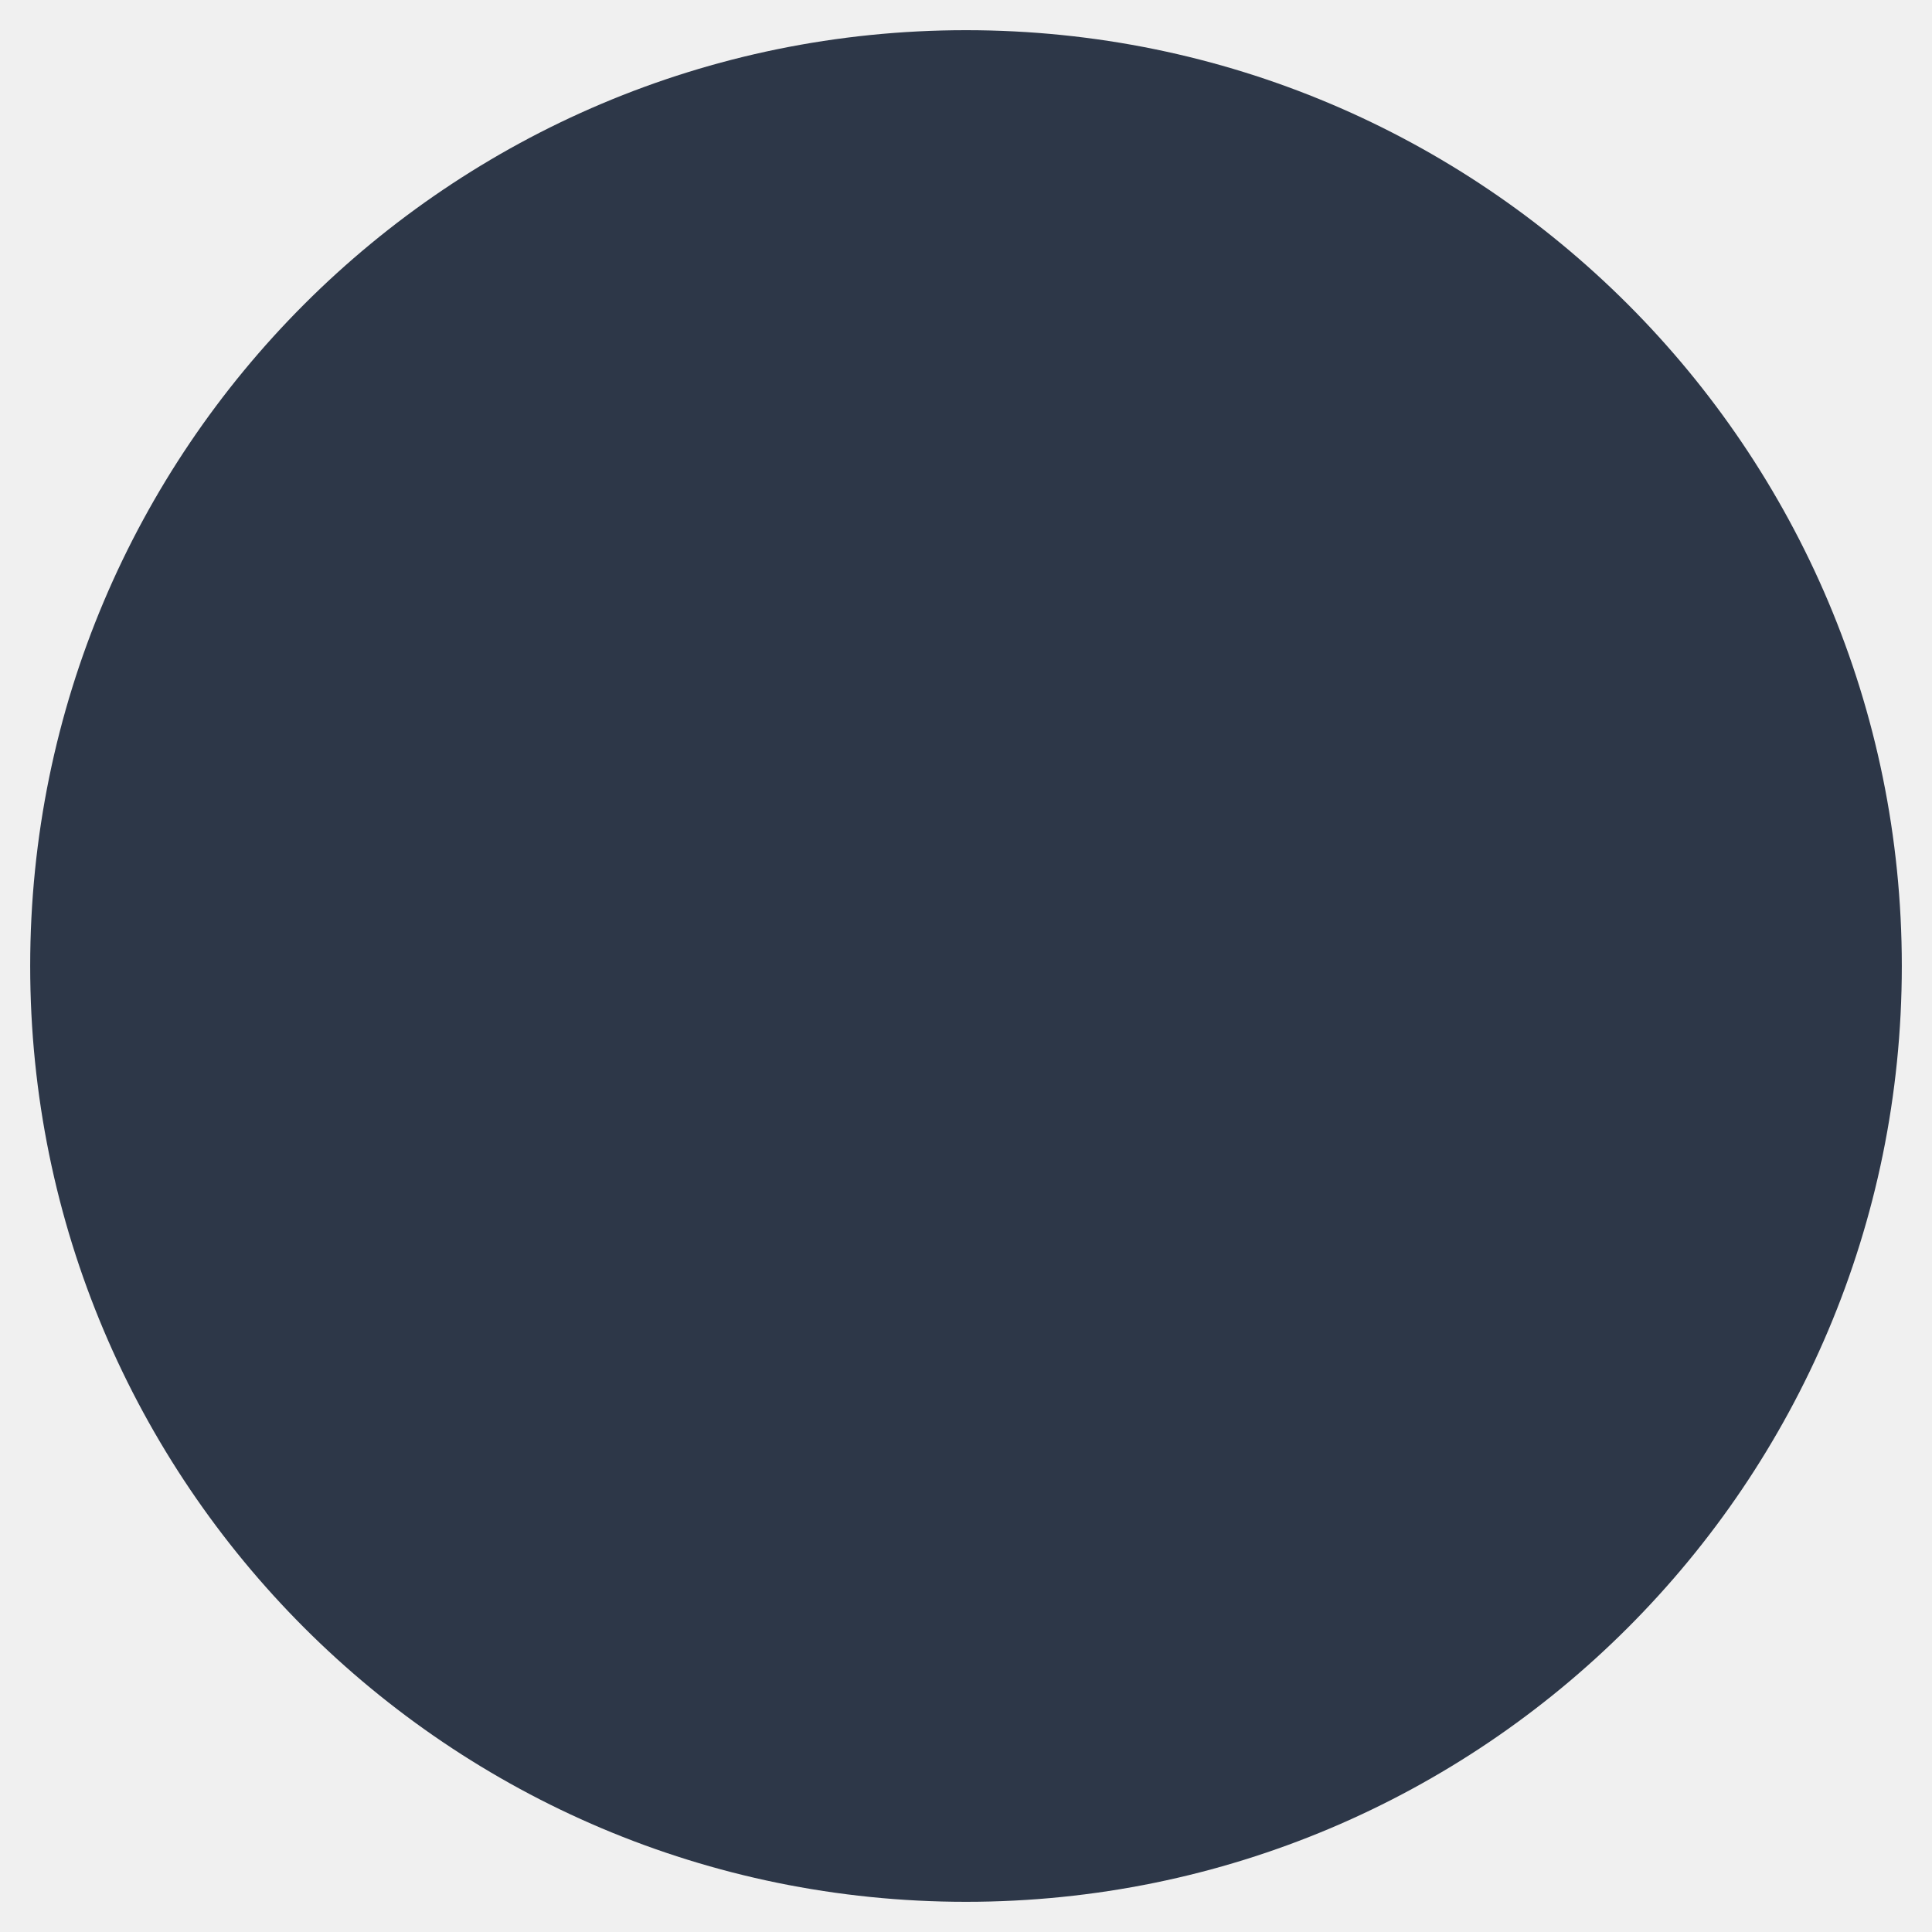
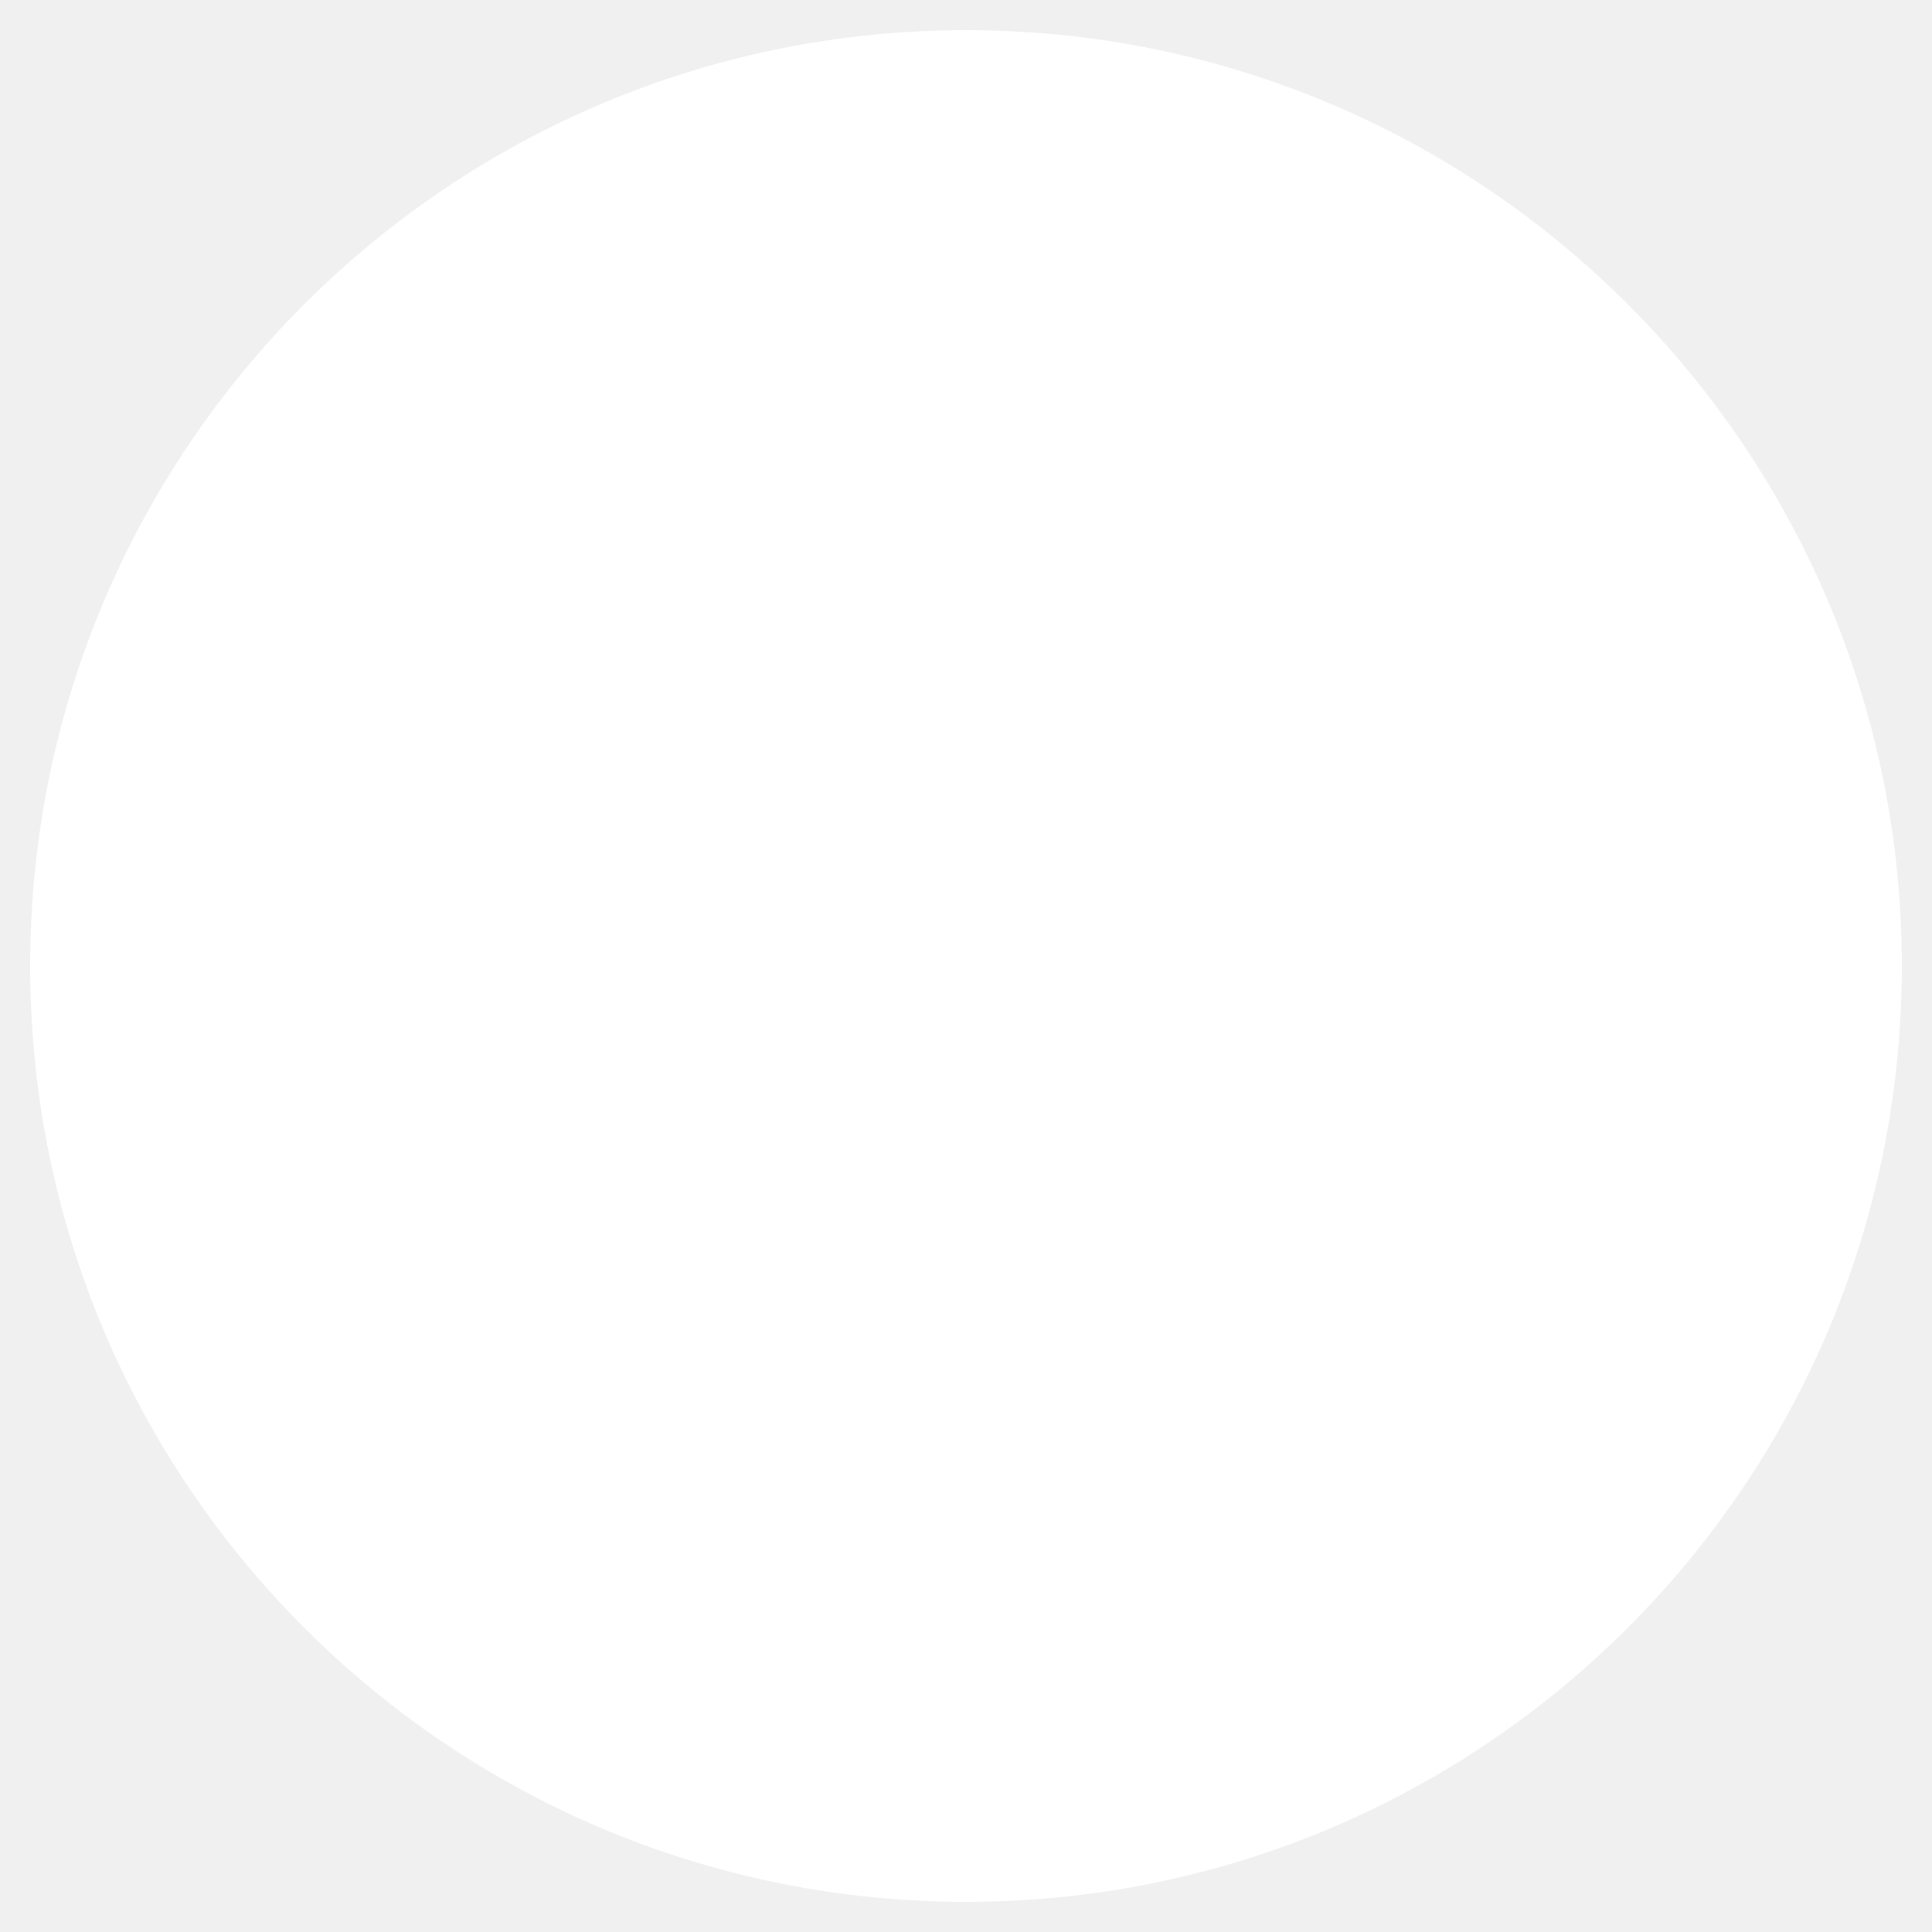
<svg xmlns="http://www.w3.org/2000/svg" aria-hidden="true" focusable="false" data-prefix="fas" data-icon="circle" role="img" viewBox="0 0 512 512" class="svg-inline--fa fa-circle fa-w-16 fa-2x">
-   <path fill="#2d3748" d="M256 8C119 8 8 119 8 256s111 248 248 248 248-111 248-248S393 8 256 8z" class="" />
+   <path fill="#fff" d="M256 8C119 8 8 119 8 256s111 248 248 248 248-111 248-248S393 8 256 8z" class="" />
</svg>
